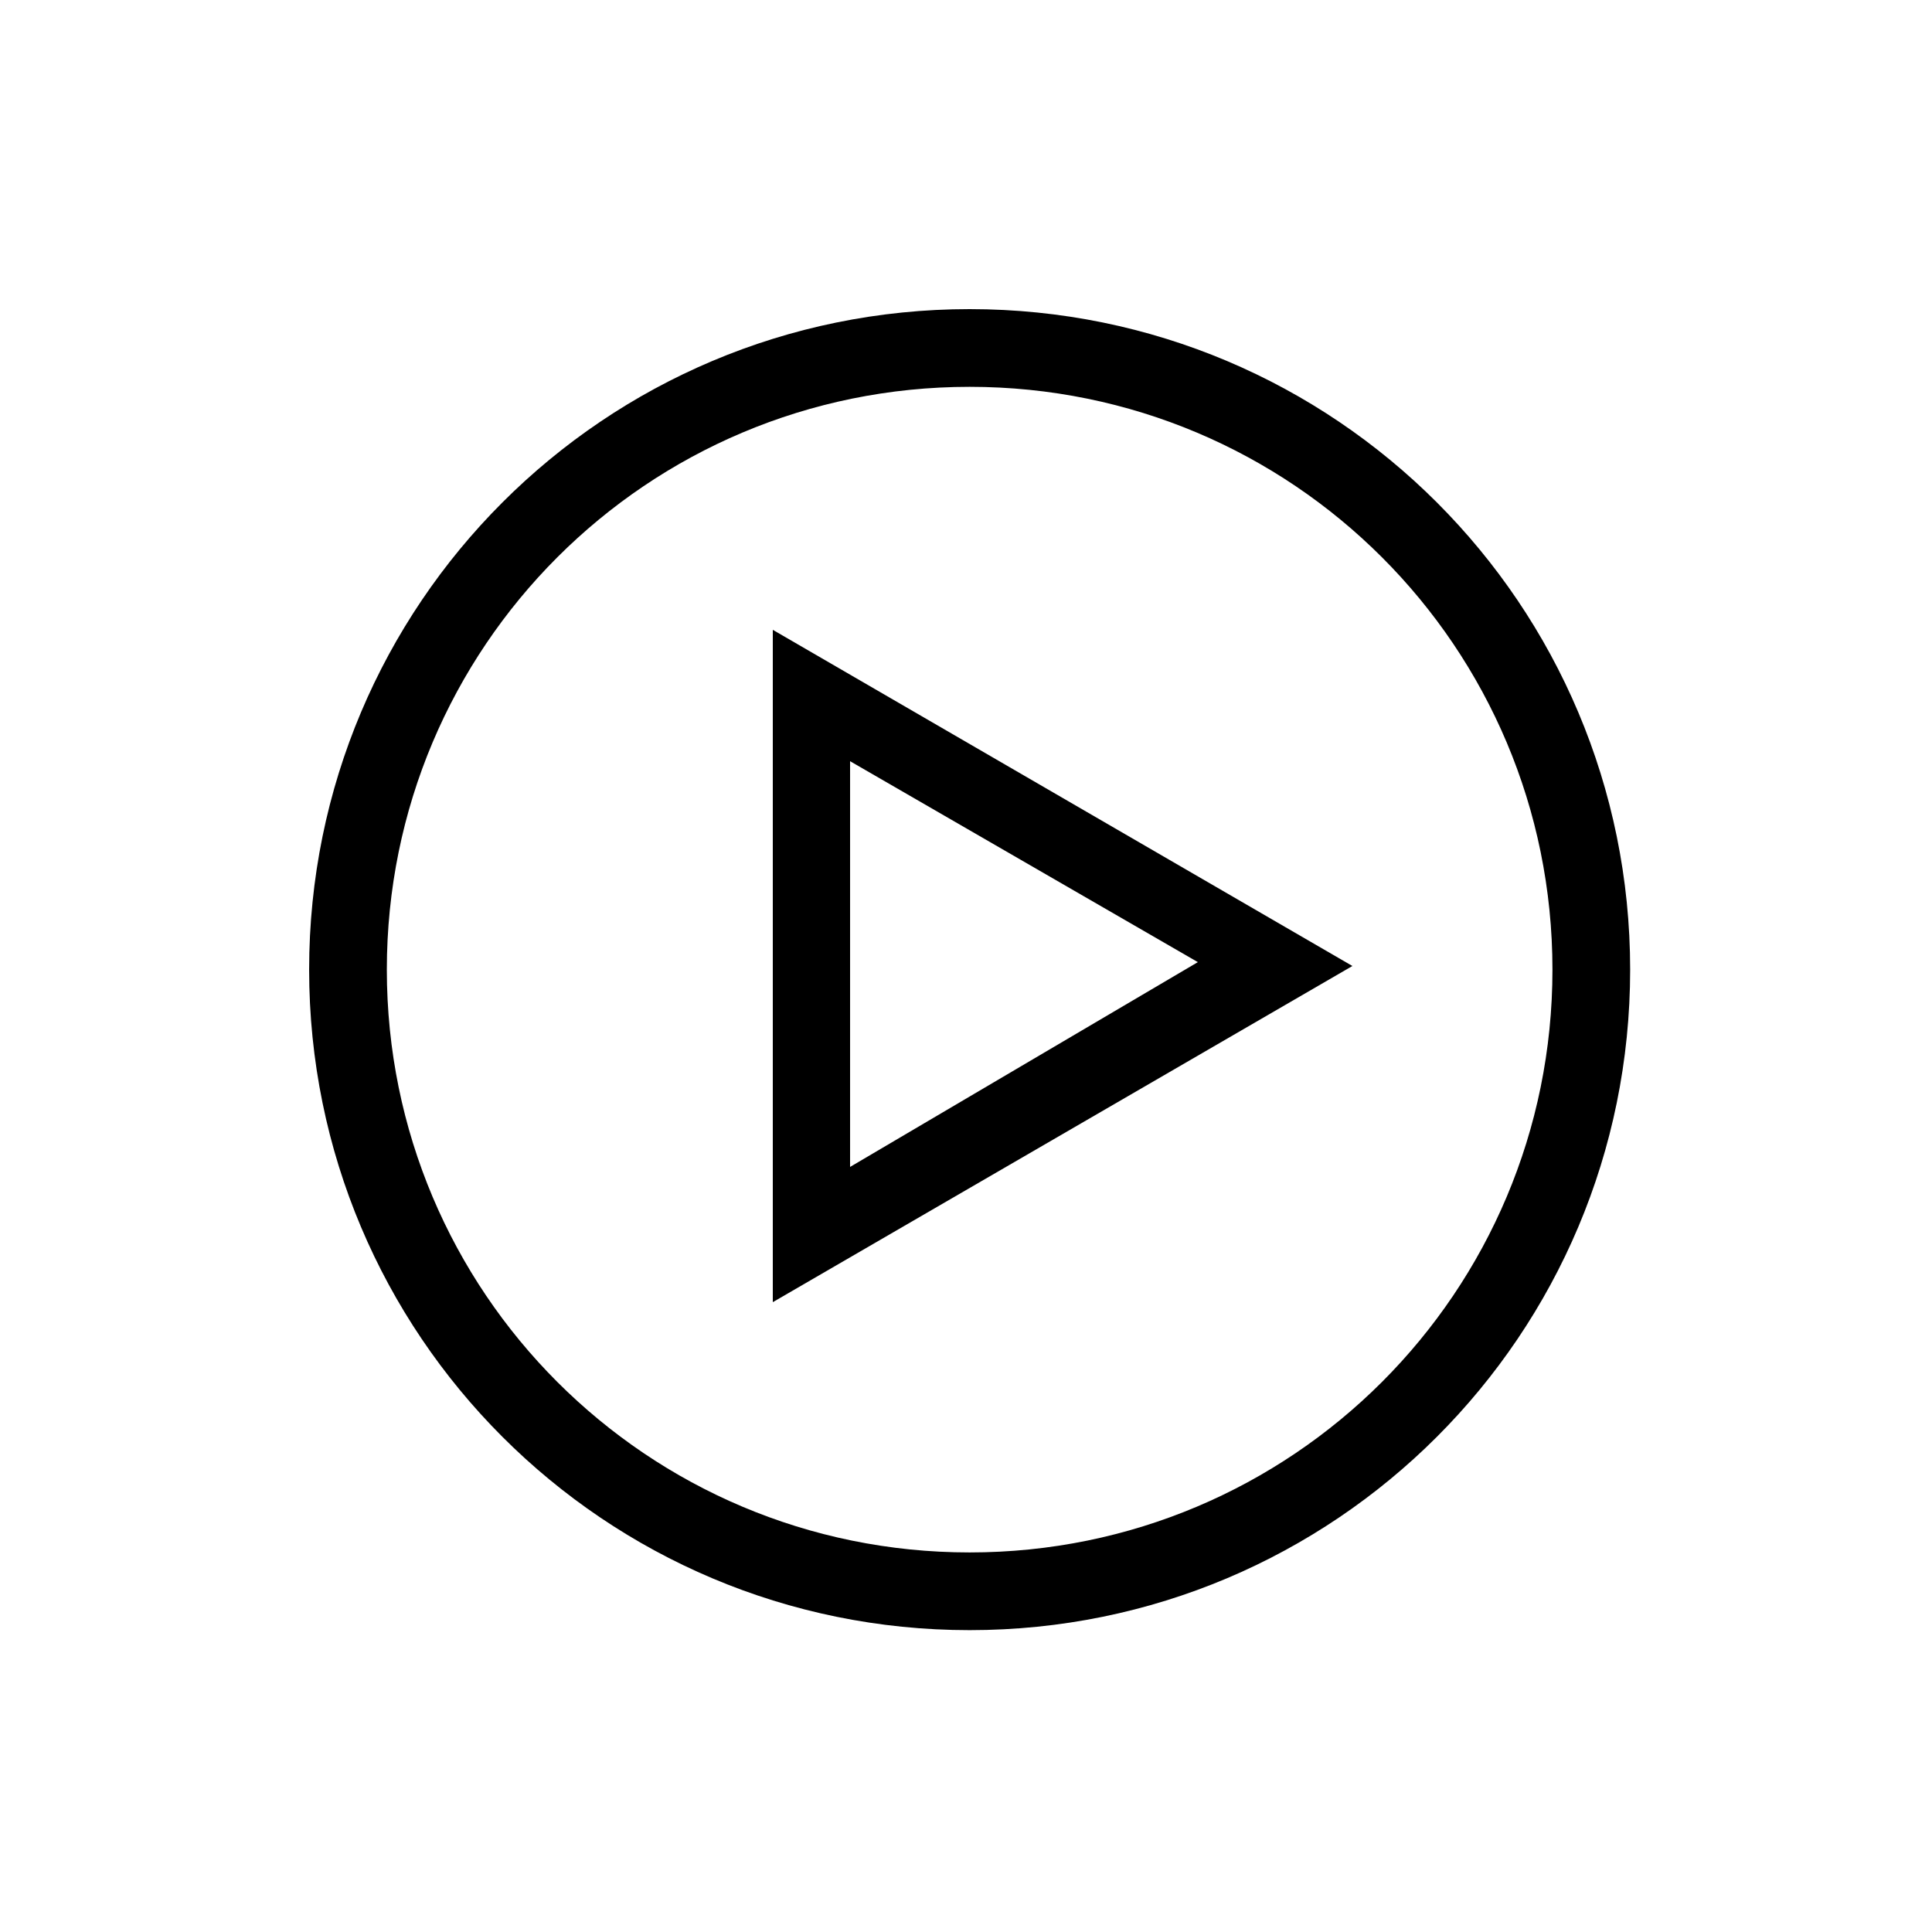
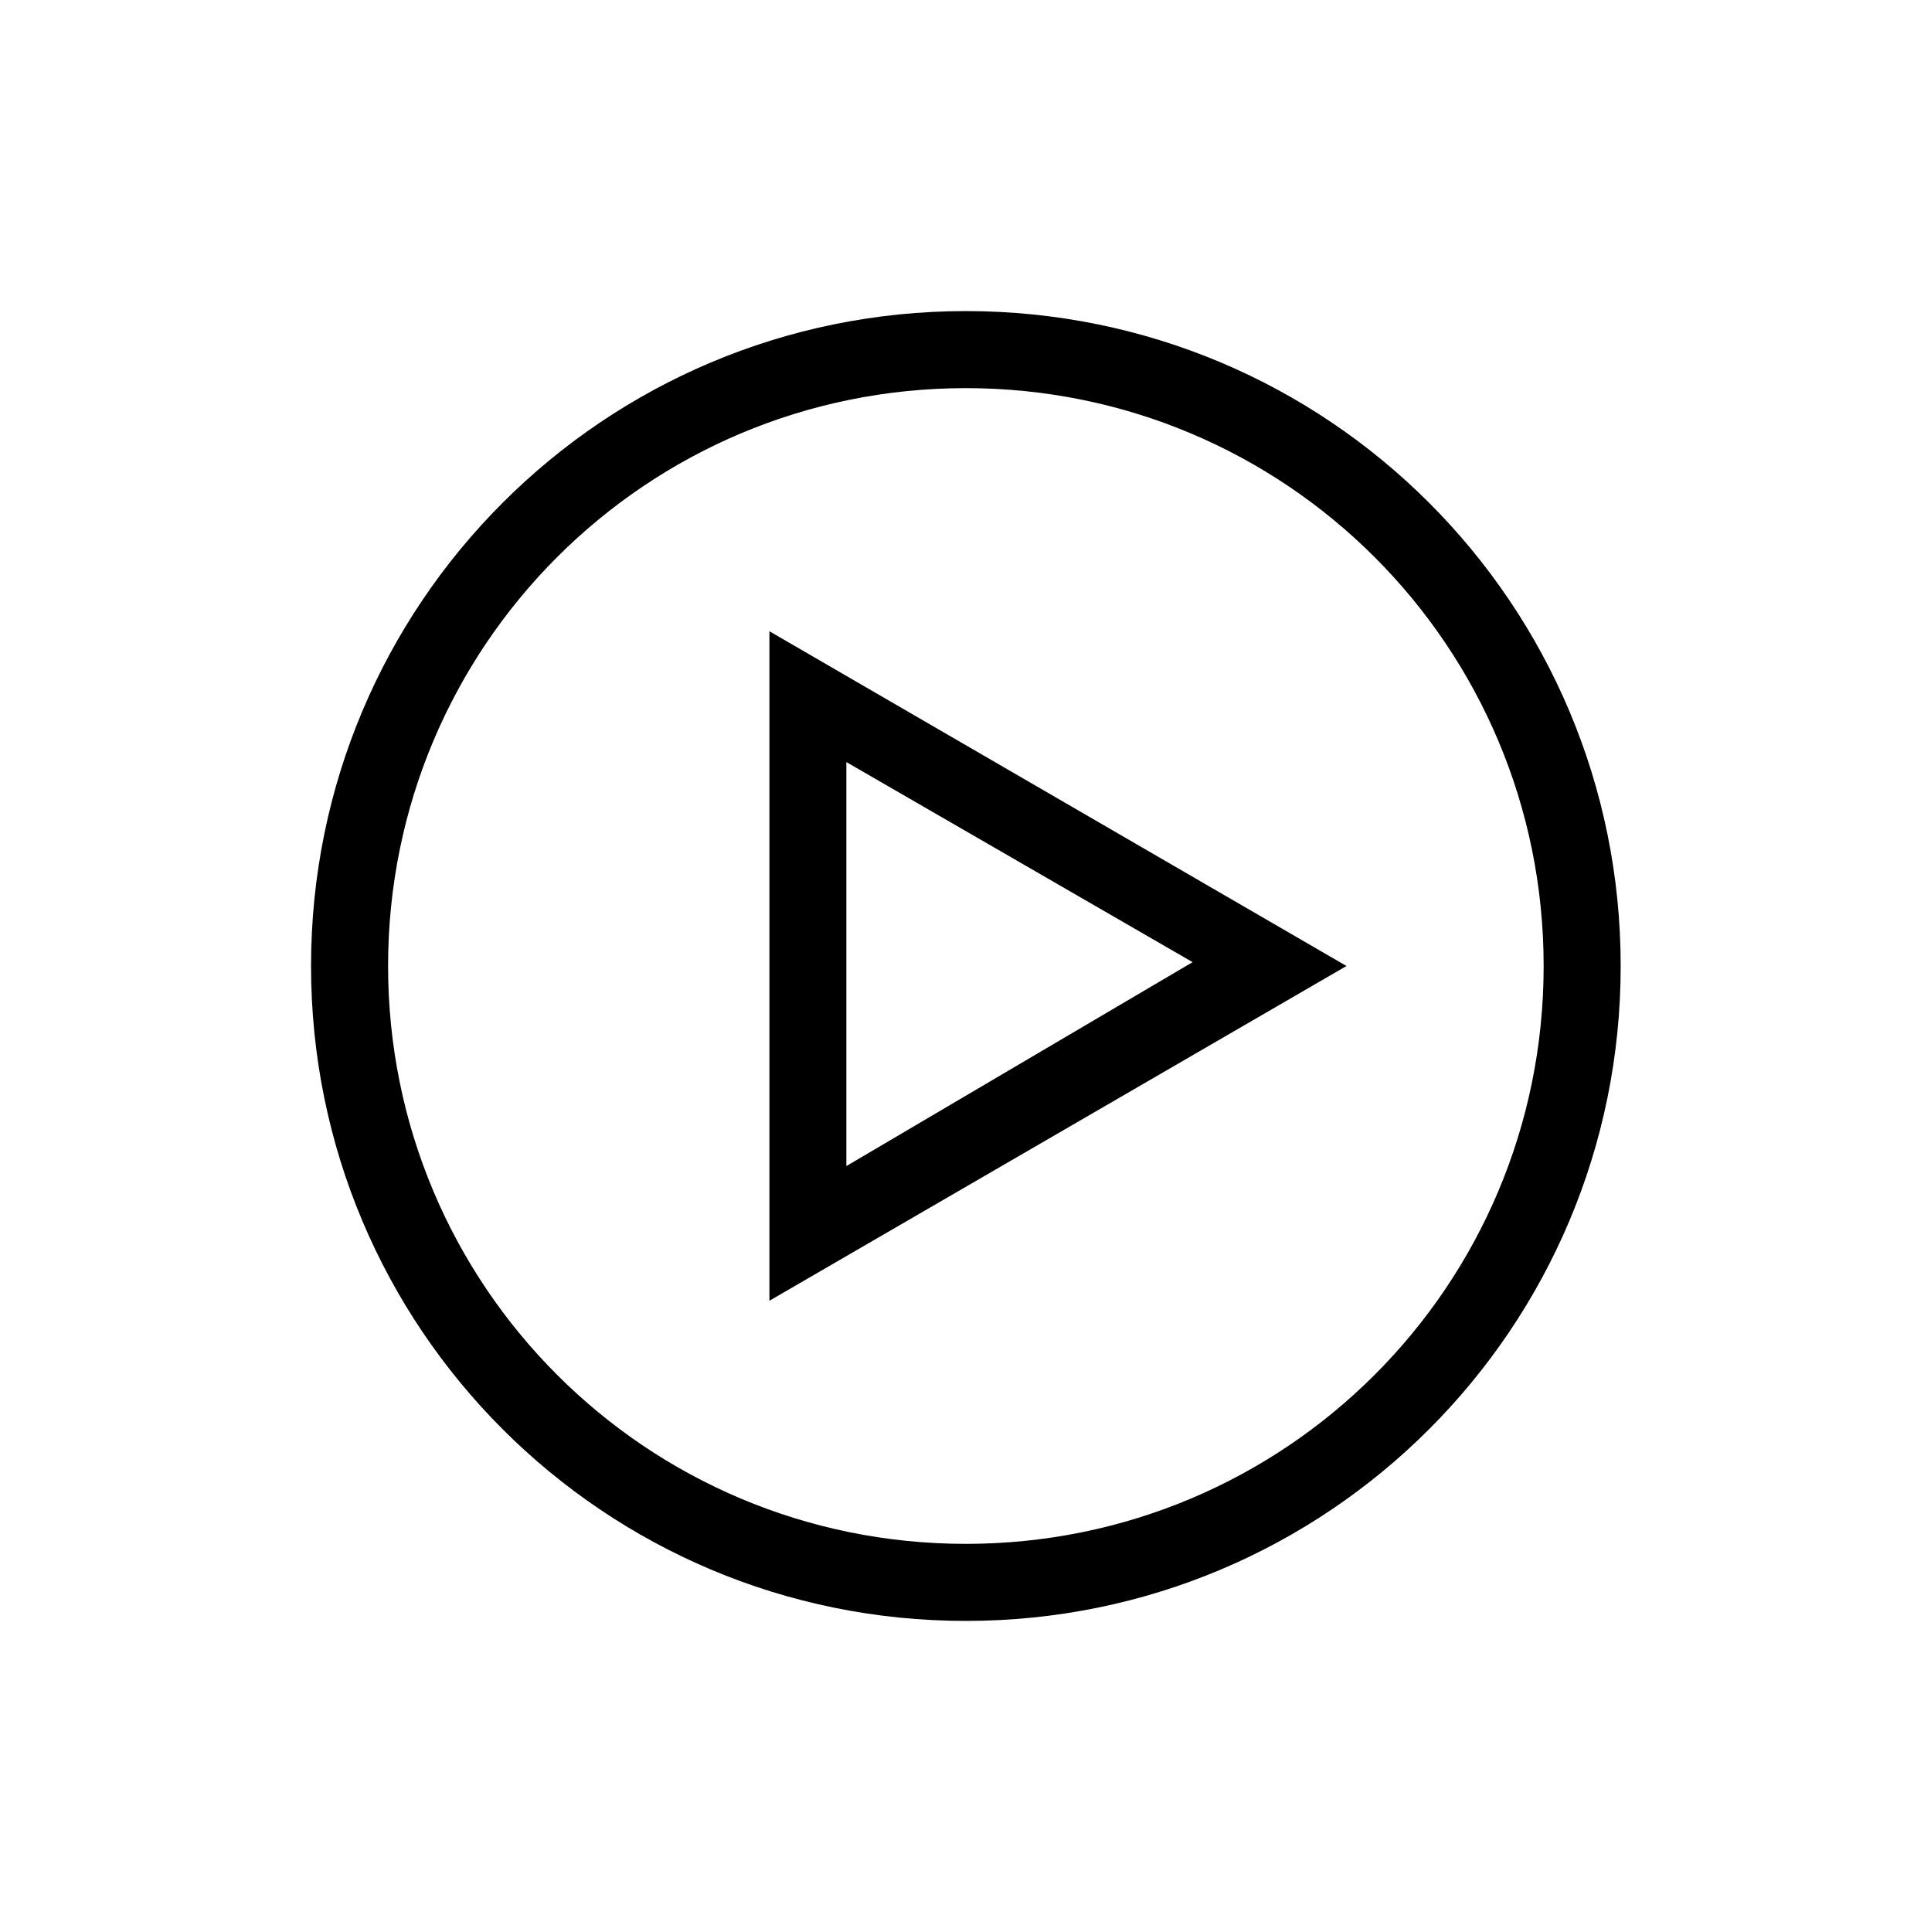
- <svg xmlns="http://www.w3.org/2000/svg" width="235" height="235" viewBox="0 0 235 235" fill="none">
-   <path d="M117.943 198.284C73.519 198.284 37.602 162.366 37.602 117.942C37.602 73.517 73.519 37.6 117.943 37.6C162.368 37.6 198.285 73.517 198.285 117.942C198.285 162.366 162.368 198.284 117.943 198.284ZM117.943 47.052C78.718 47.052 47.053 78.716 47.053 117.942C47.053 157.167 78.718 188.832 117.943 188.832C157.169 188.832 188.833 157.167 188.833 117.942C188.833 78.716 157.169 47.052 117.943 47.052Z" fill="black" />
-   <path d="M94 158.39V76.61L164.5 117.5L94 158.39ZM103.4 92.59V141.94L145.7 117.03L103.4 92.59Z" fill="black" />
+ <svg xmlns="http://www.w3.org/2000/svg" width="235" height="236" viewBox="0 0 235 236" fill="none">
+   <path d="M118 198C73.765 198 38 162.235 38 118C38 73.765 73.765 38 118 38C162.236 38 198 73.765 198 118C198 162.235 162.236 198 118 198ZM118 47.412C78.941 47.412 47.412 78.941 47.412 118C47.412 157.058 78.941 188.588 118 188.588C157.059 188.588 188.588 157.058 188.588 118C188.588 78.941 157.059 47.412 118 47.412Z" fill="black" />
+   <path d="M94 158.89V77.11L164.5 118L94 158.89ZM103.4 93.09V142.44L145.7 117.53L103.4 93.09Z" fill="black" />
</svg>
